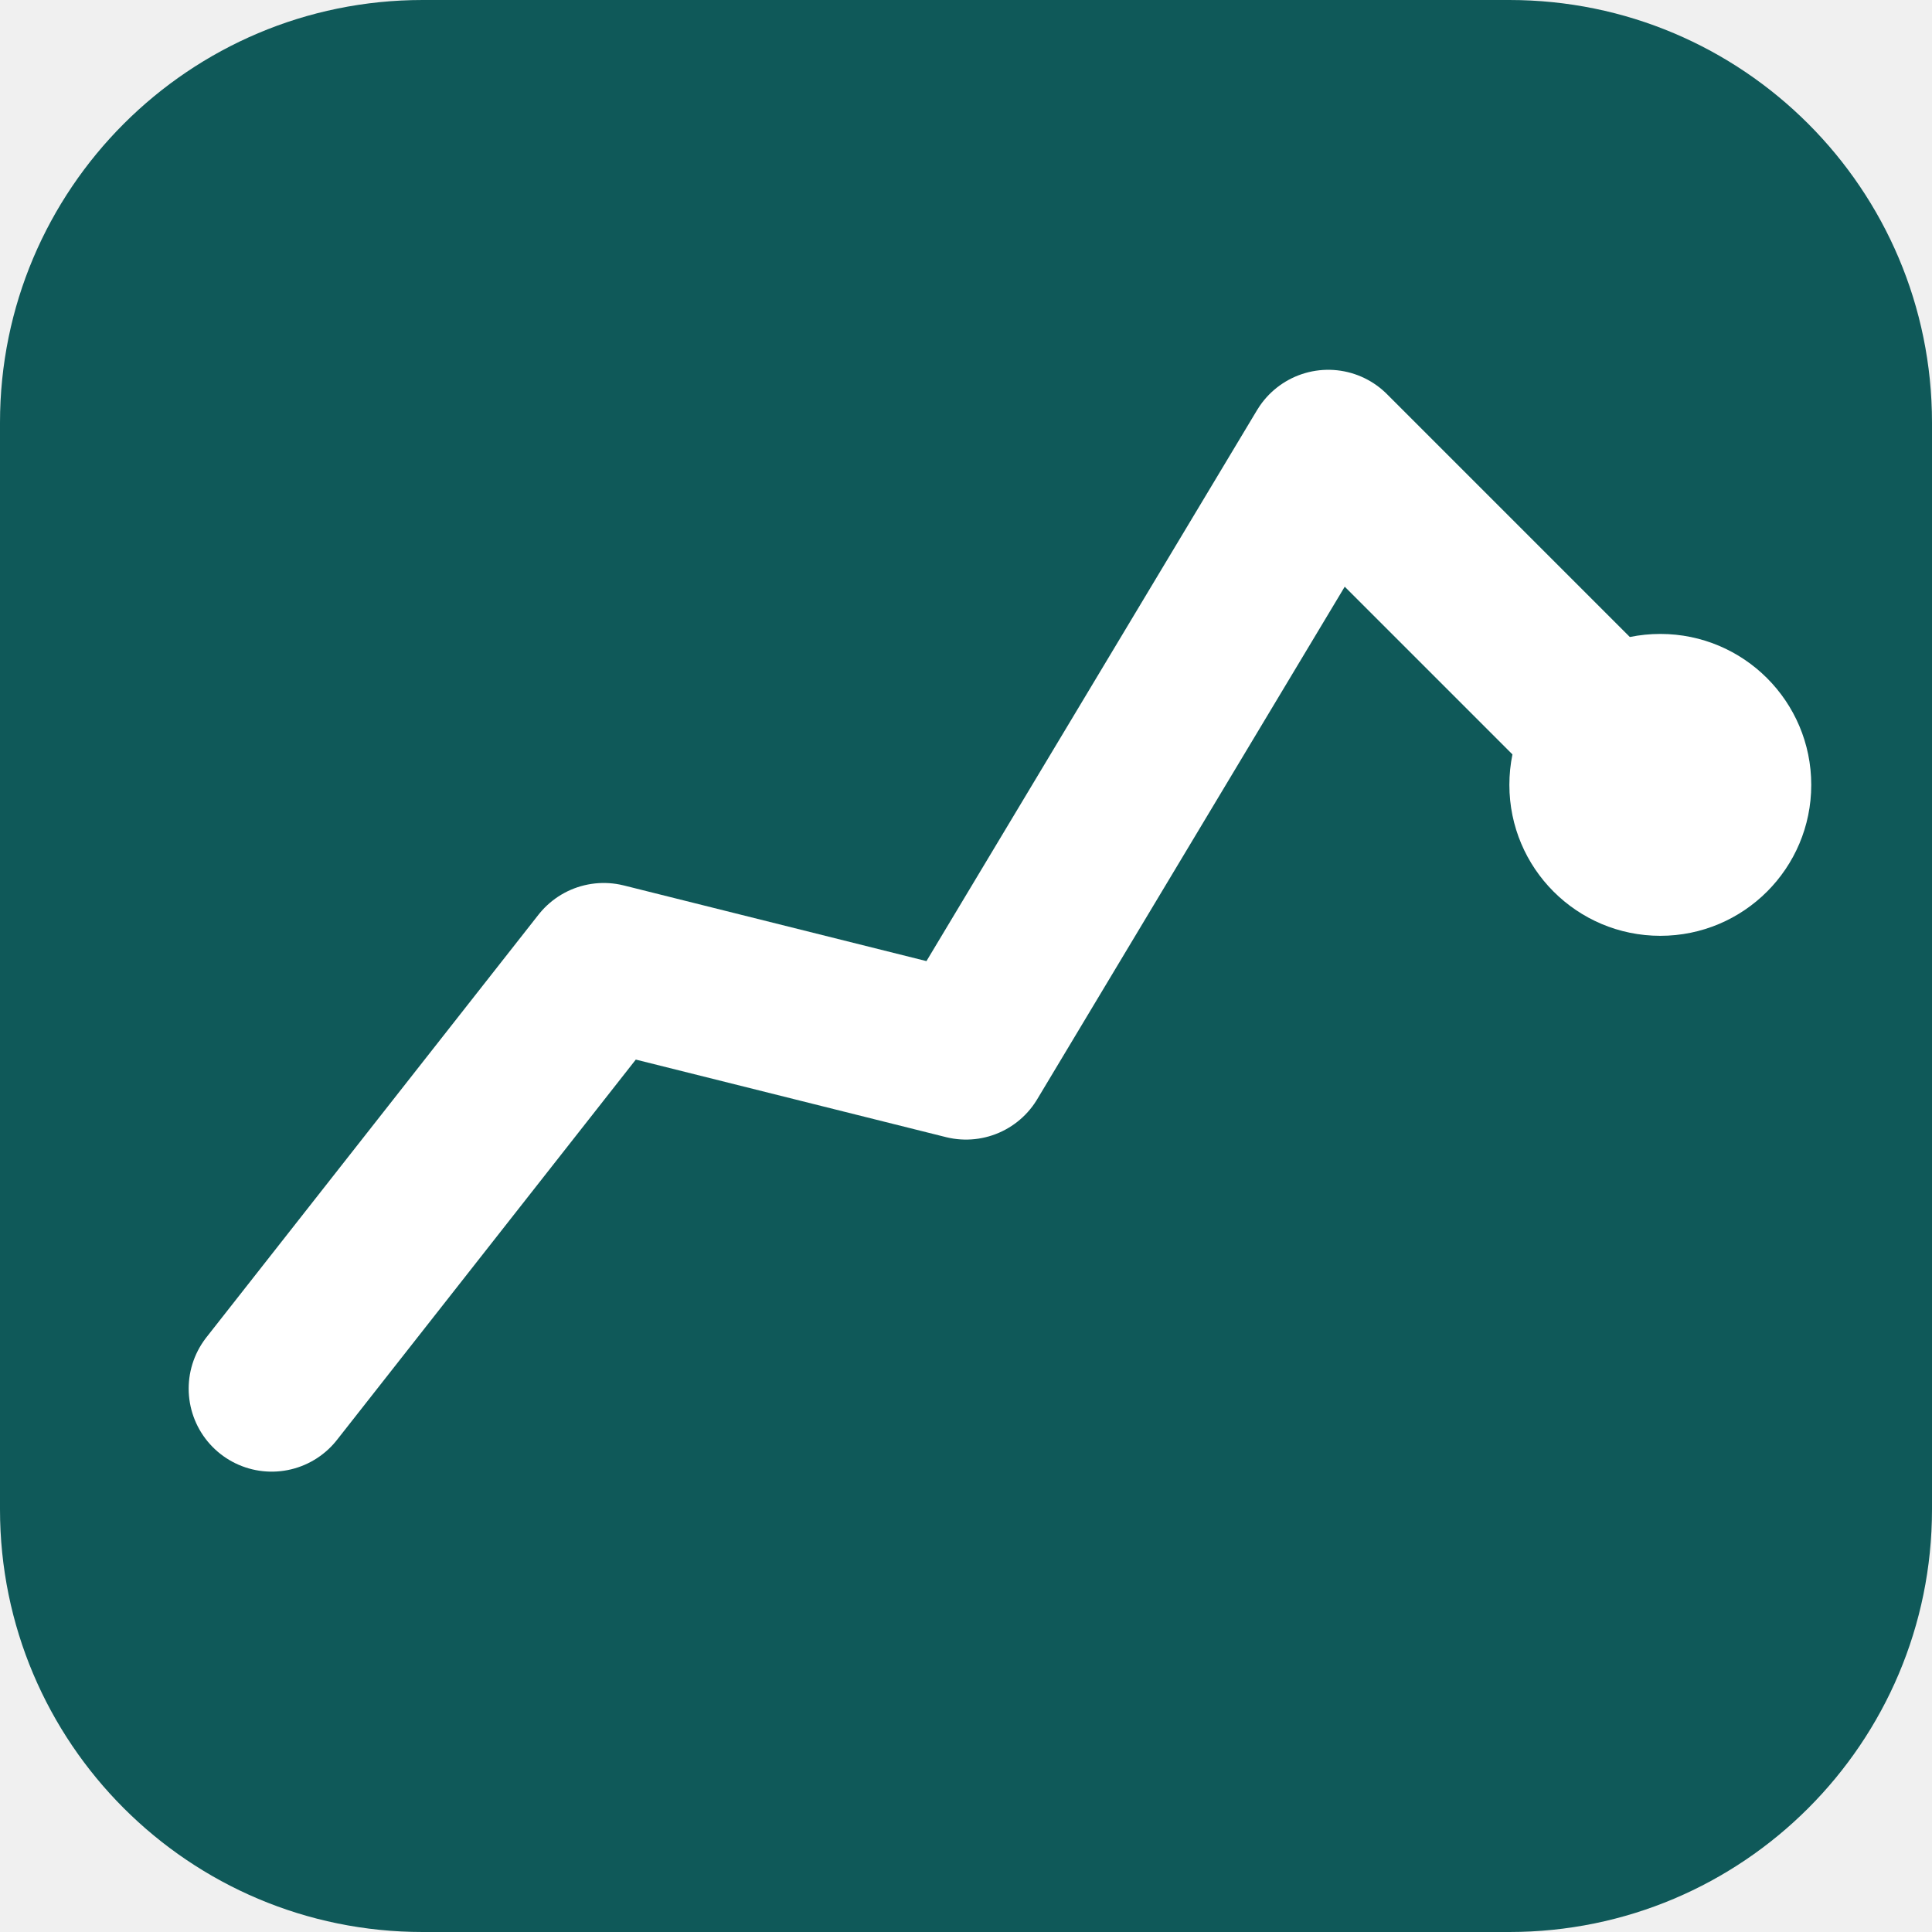
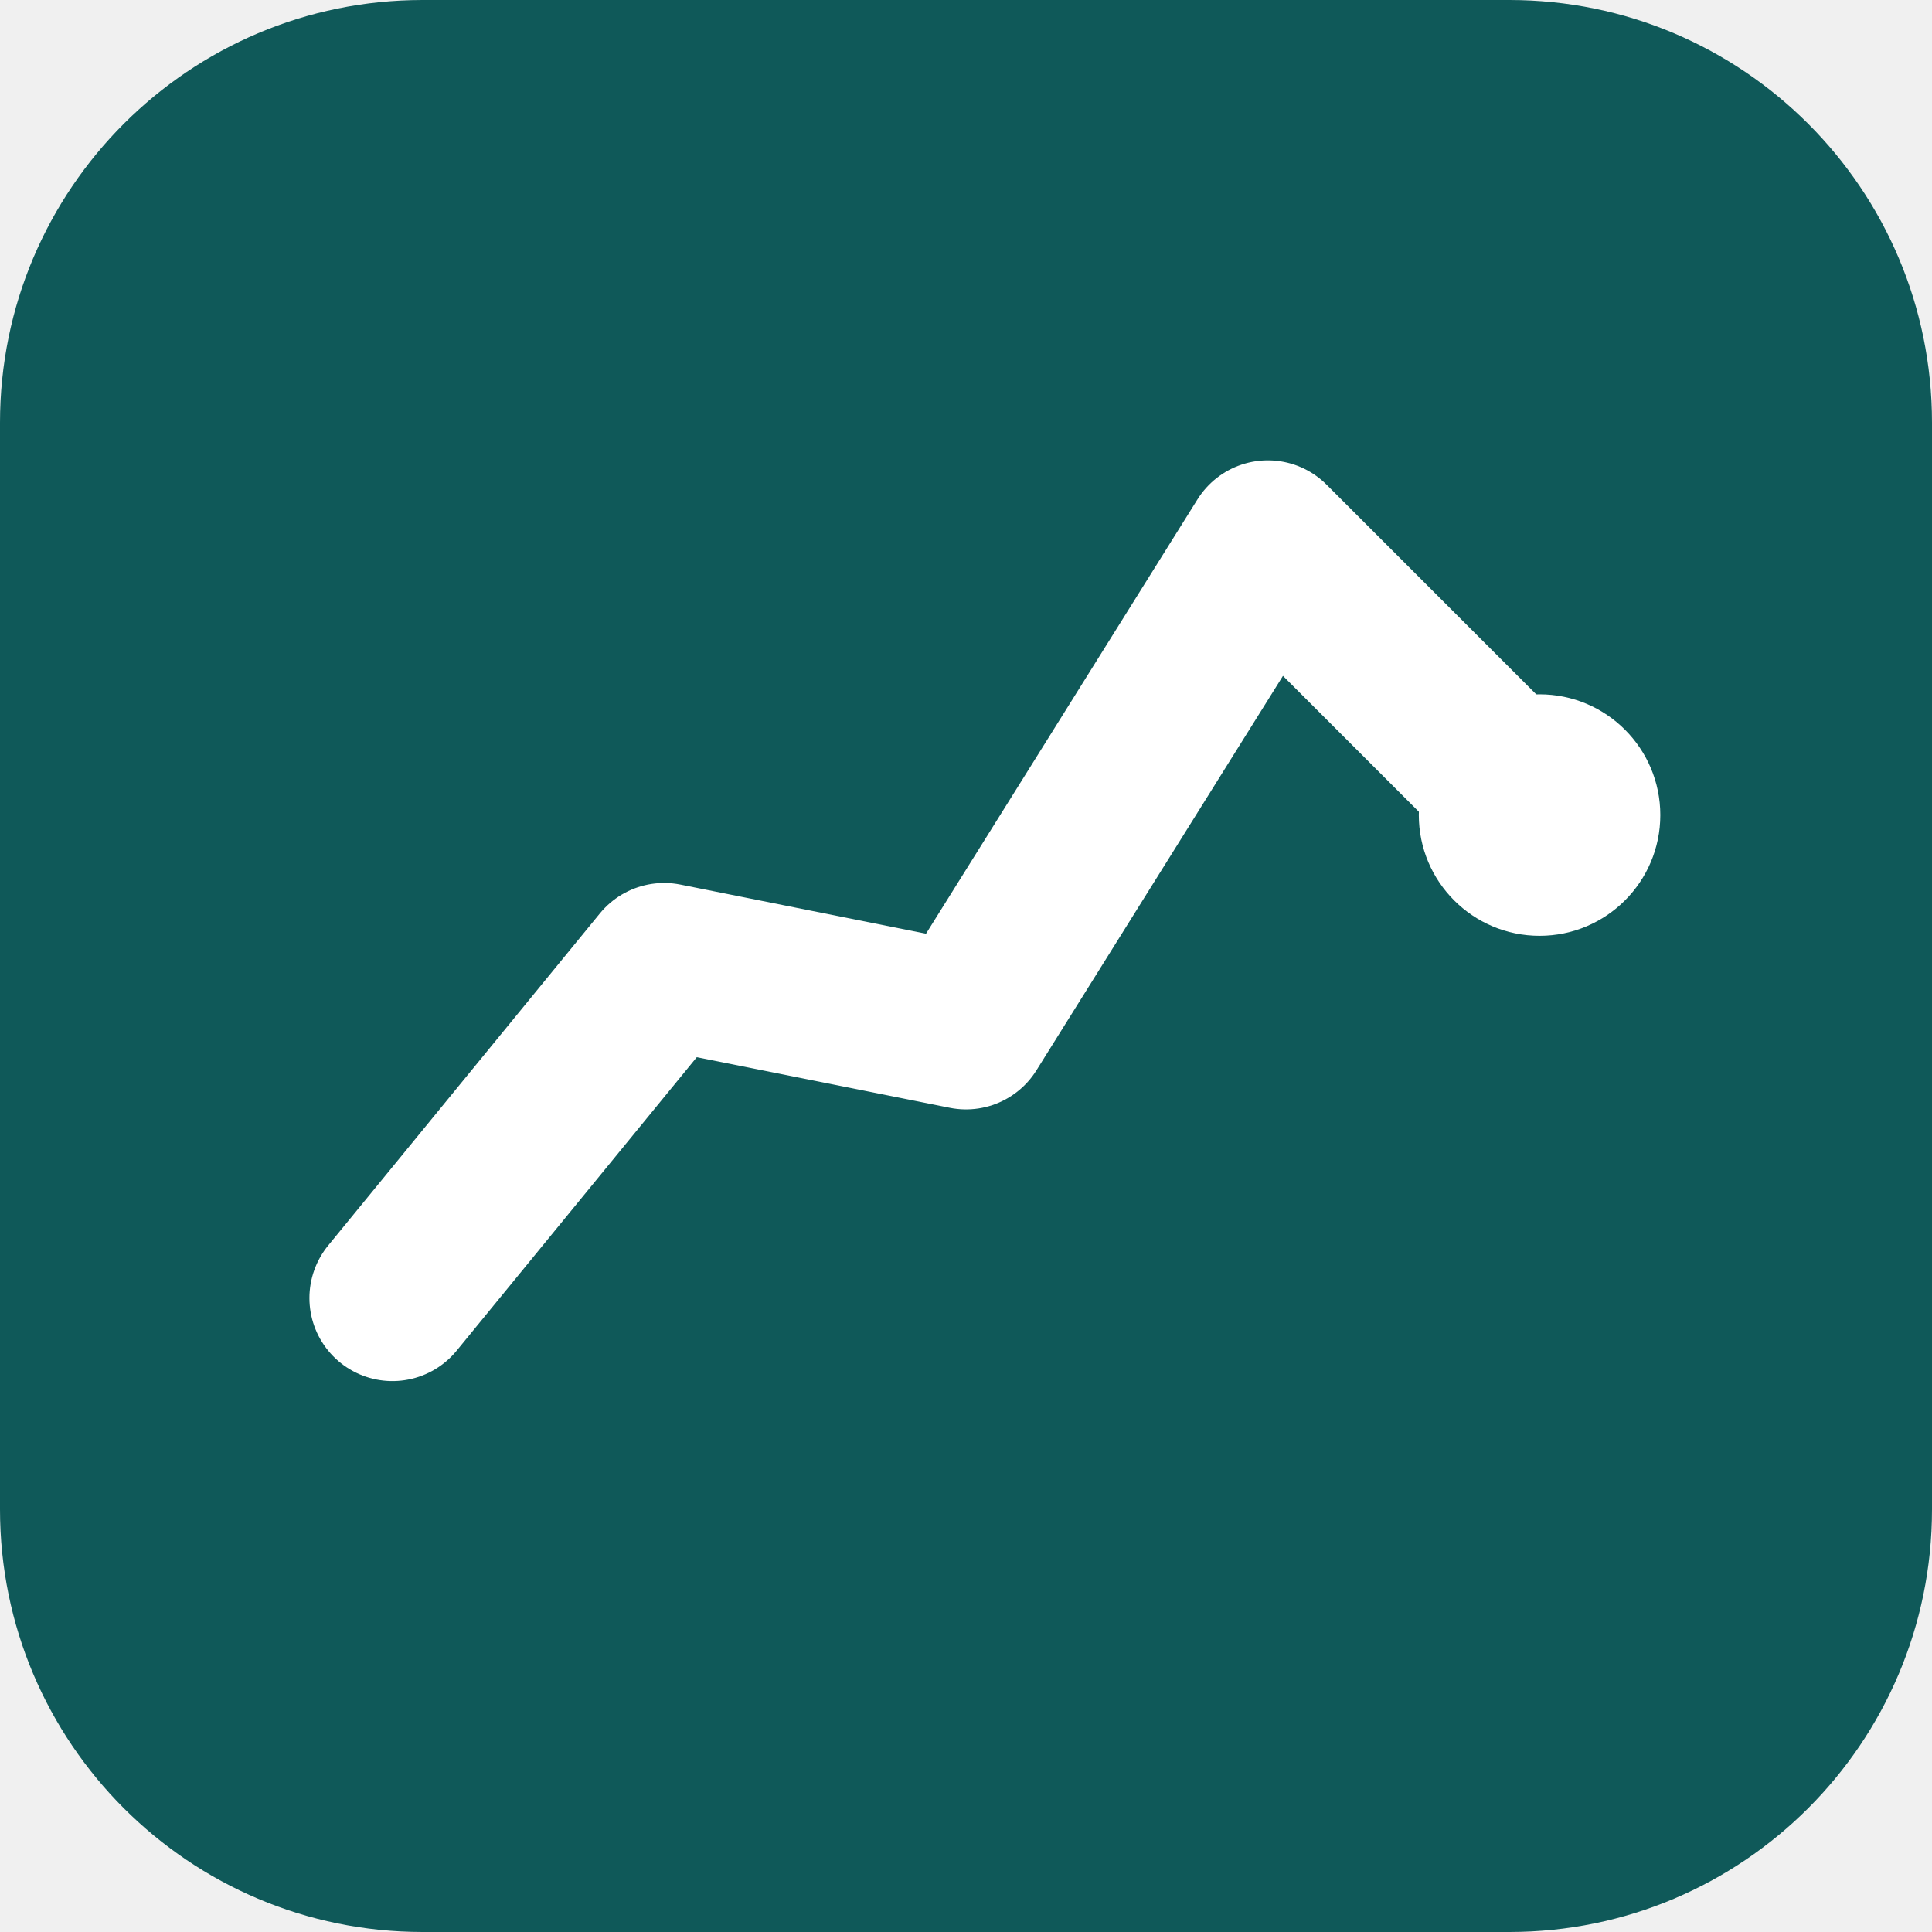
<svg xmlns="http://www.w3.org/2000/svg" viewBox="0 0 64 64" fill="none">
  <rect width="64" height="64" rx="14" fill="#0F5959" />
-   <path d="M9 46 L20 32 L32 35 L44 15 L55 26" stroke="white" stroke-width="5.5" stroke-linecap="round" stroke-linejoin="round" />
-   <circle cx="55" cy="26" r="5" fill="white" />
+   <path d="M13 43 L22 32 L32 34 L42 18 L51 27" stroke="white" stroke-width="5.5" stroke-linecap="round" stroke-linejoin="round" />
+   <circle cx="51" cy="27" r="4" fill="white" />
</svg>
